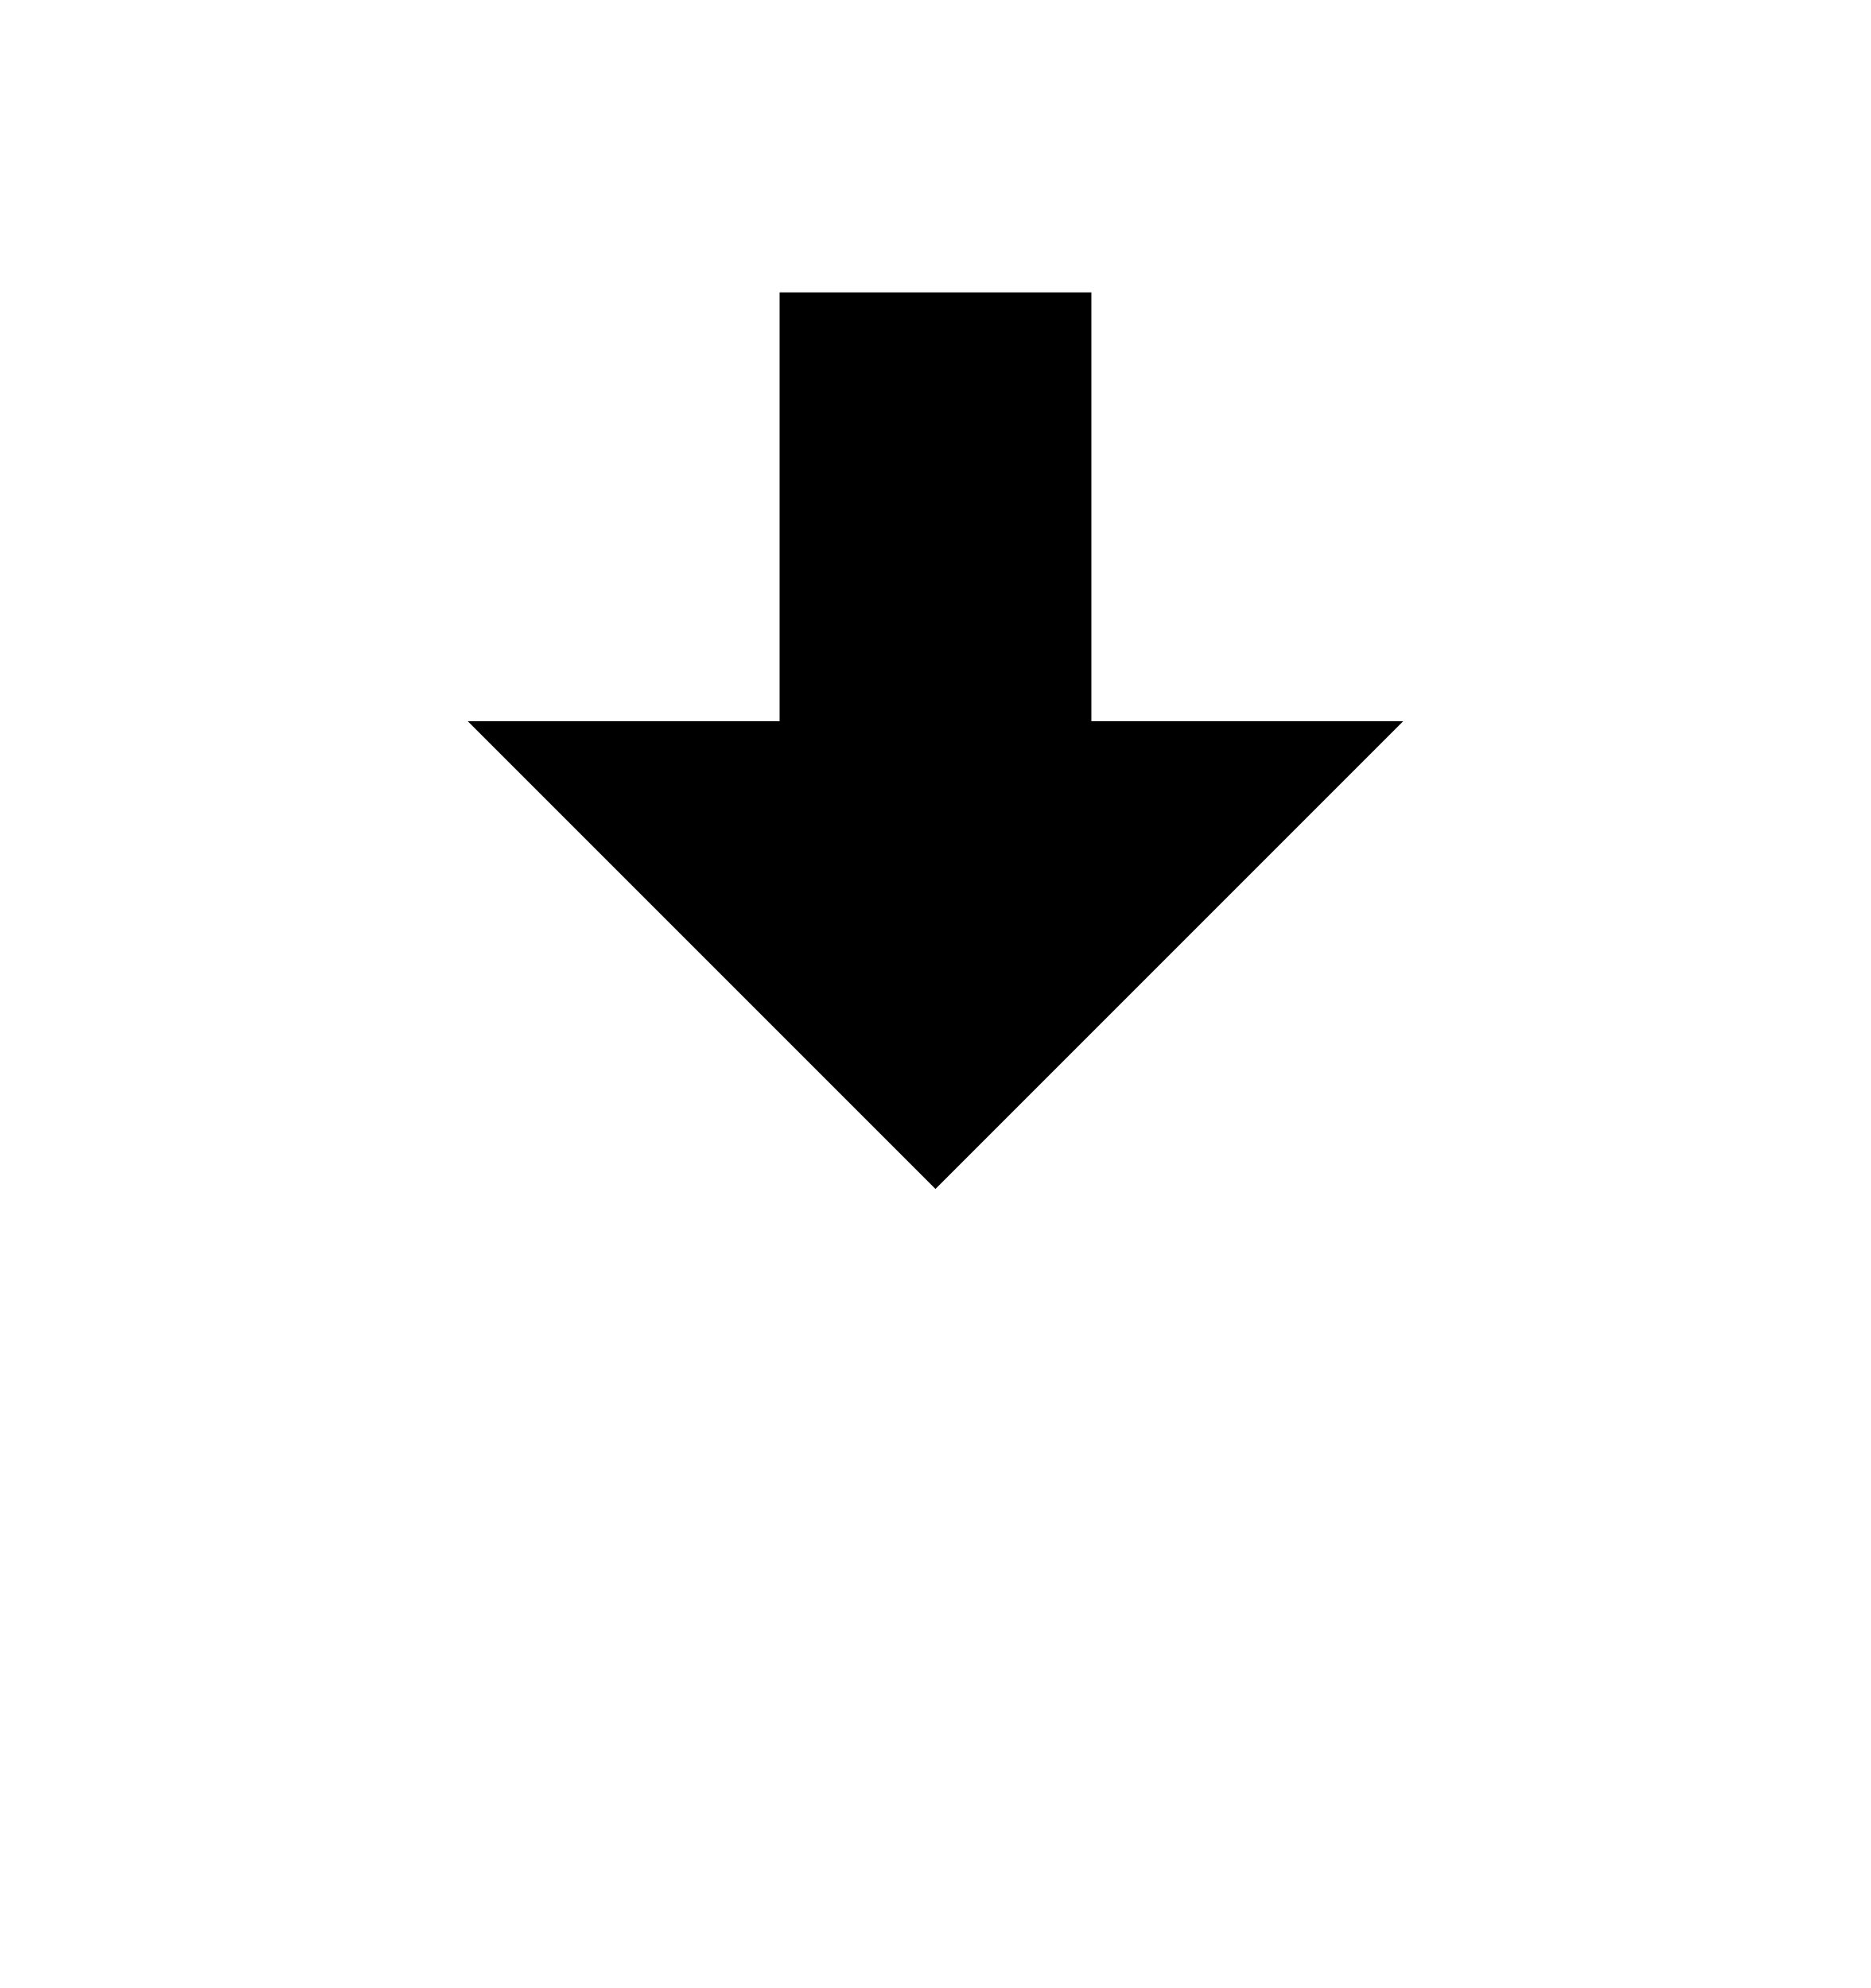
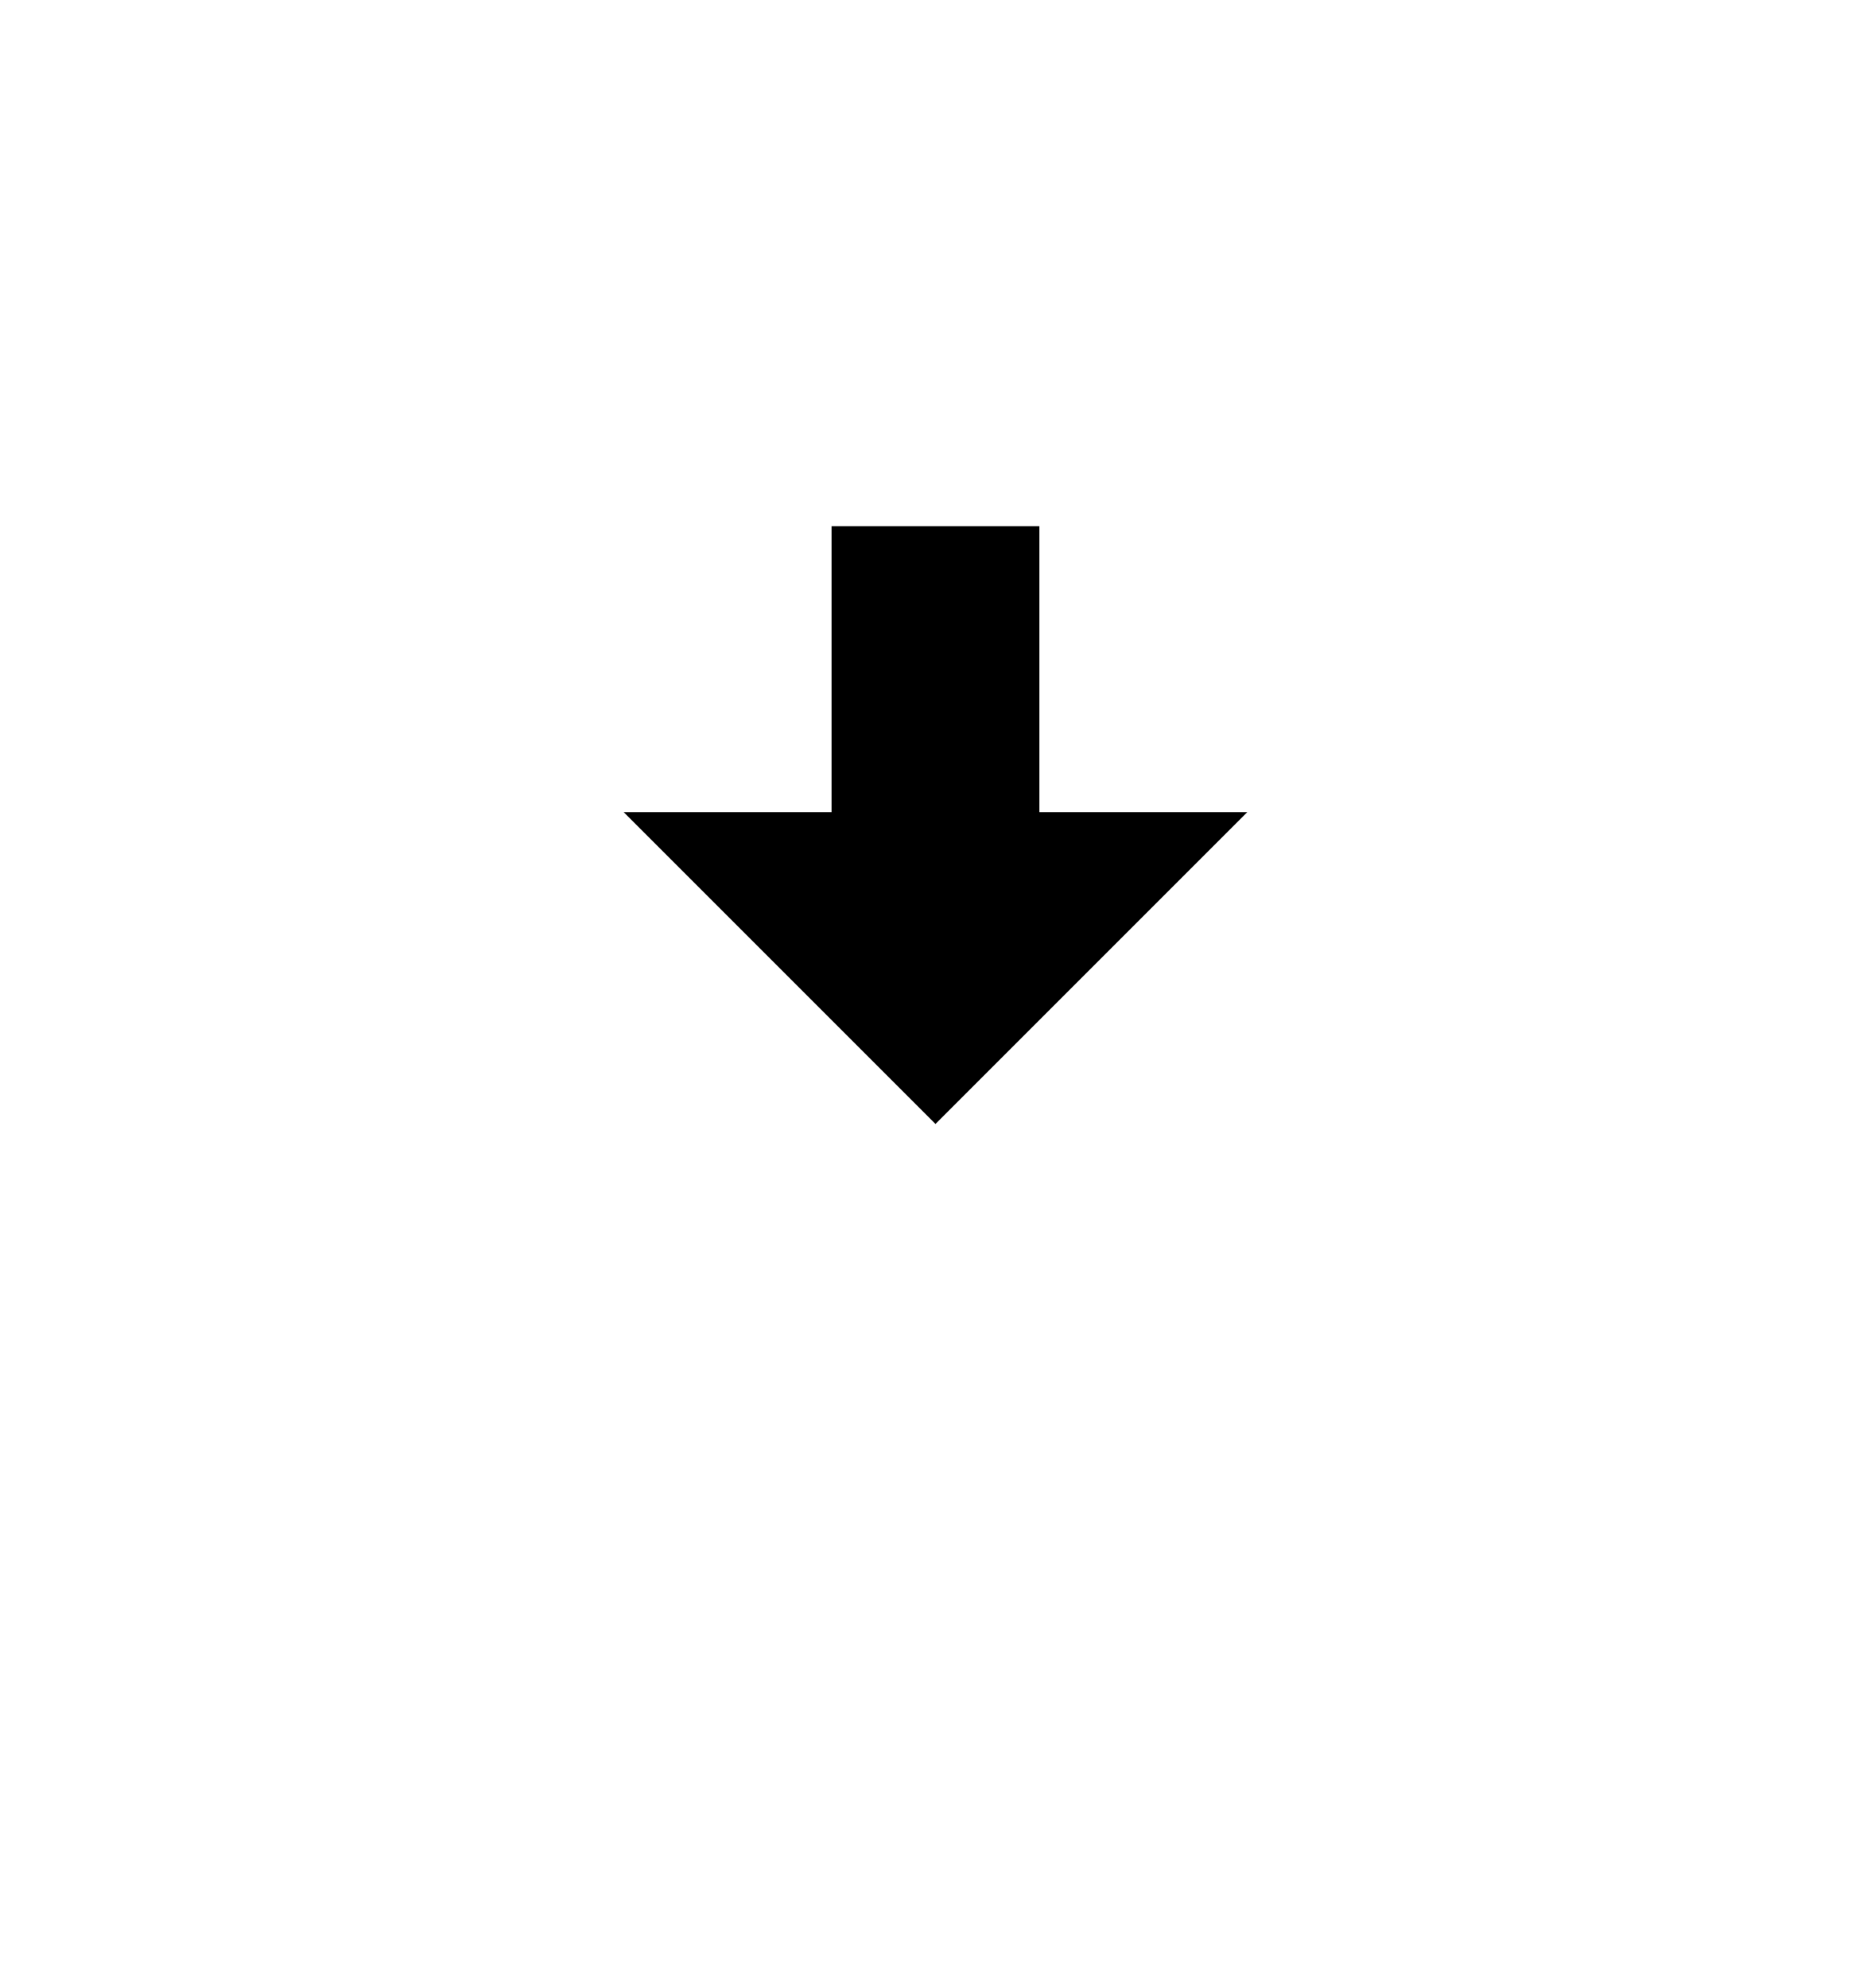
- <svg xmlns="http://www.w3.org/2000/svg" width="16" height="17" viewBox="0 0 16 16">
+ <svg xmlns="http://www.w3.org/2000/svg" width="16" height="17" viewBox="-4 -4 24 24">
  <path fill-rule="evenodd" clip-rule="evenodd" d="M8 9.667L4 5.667H6.667V2H9.333V5.667H12L8 9.667Z" stroke-linecap="round" stroke-linejoin="round" />
  <path d="M14 12.334H2" stroke-linecap="round" />
  <path d="M11.333 14.666H4.667" stroke-linecap="round" />
</svg>
